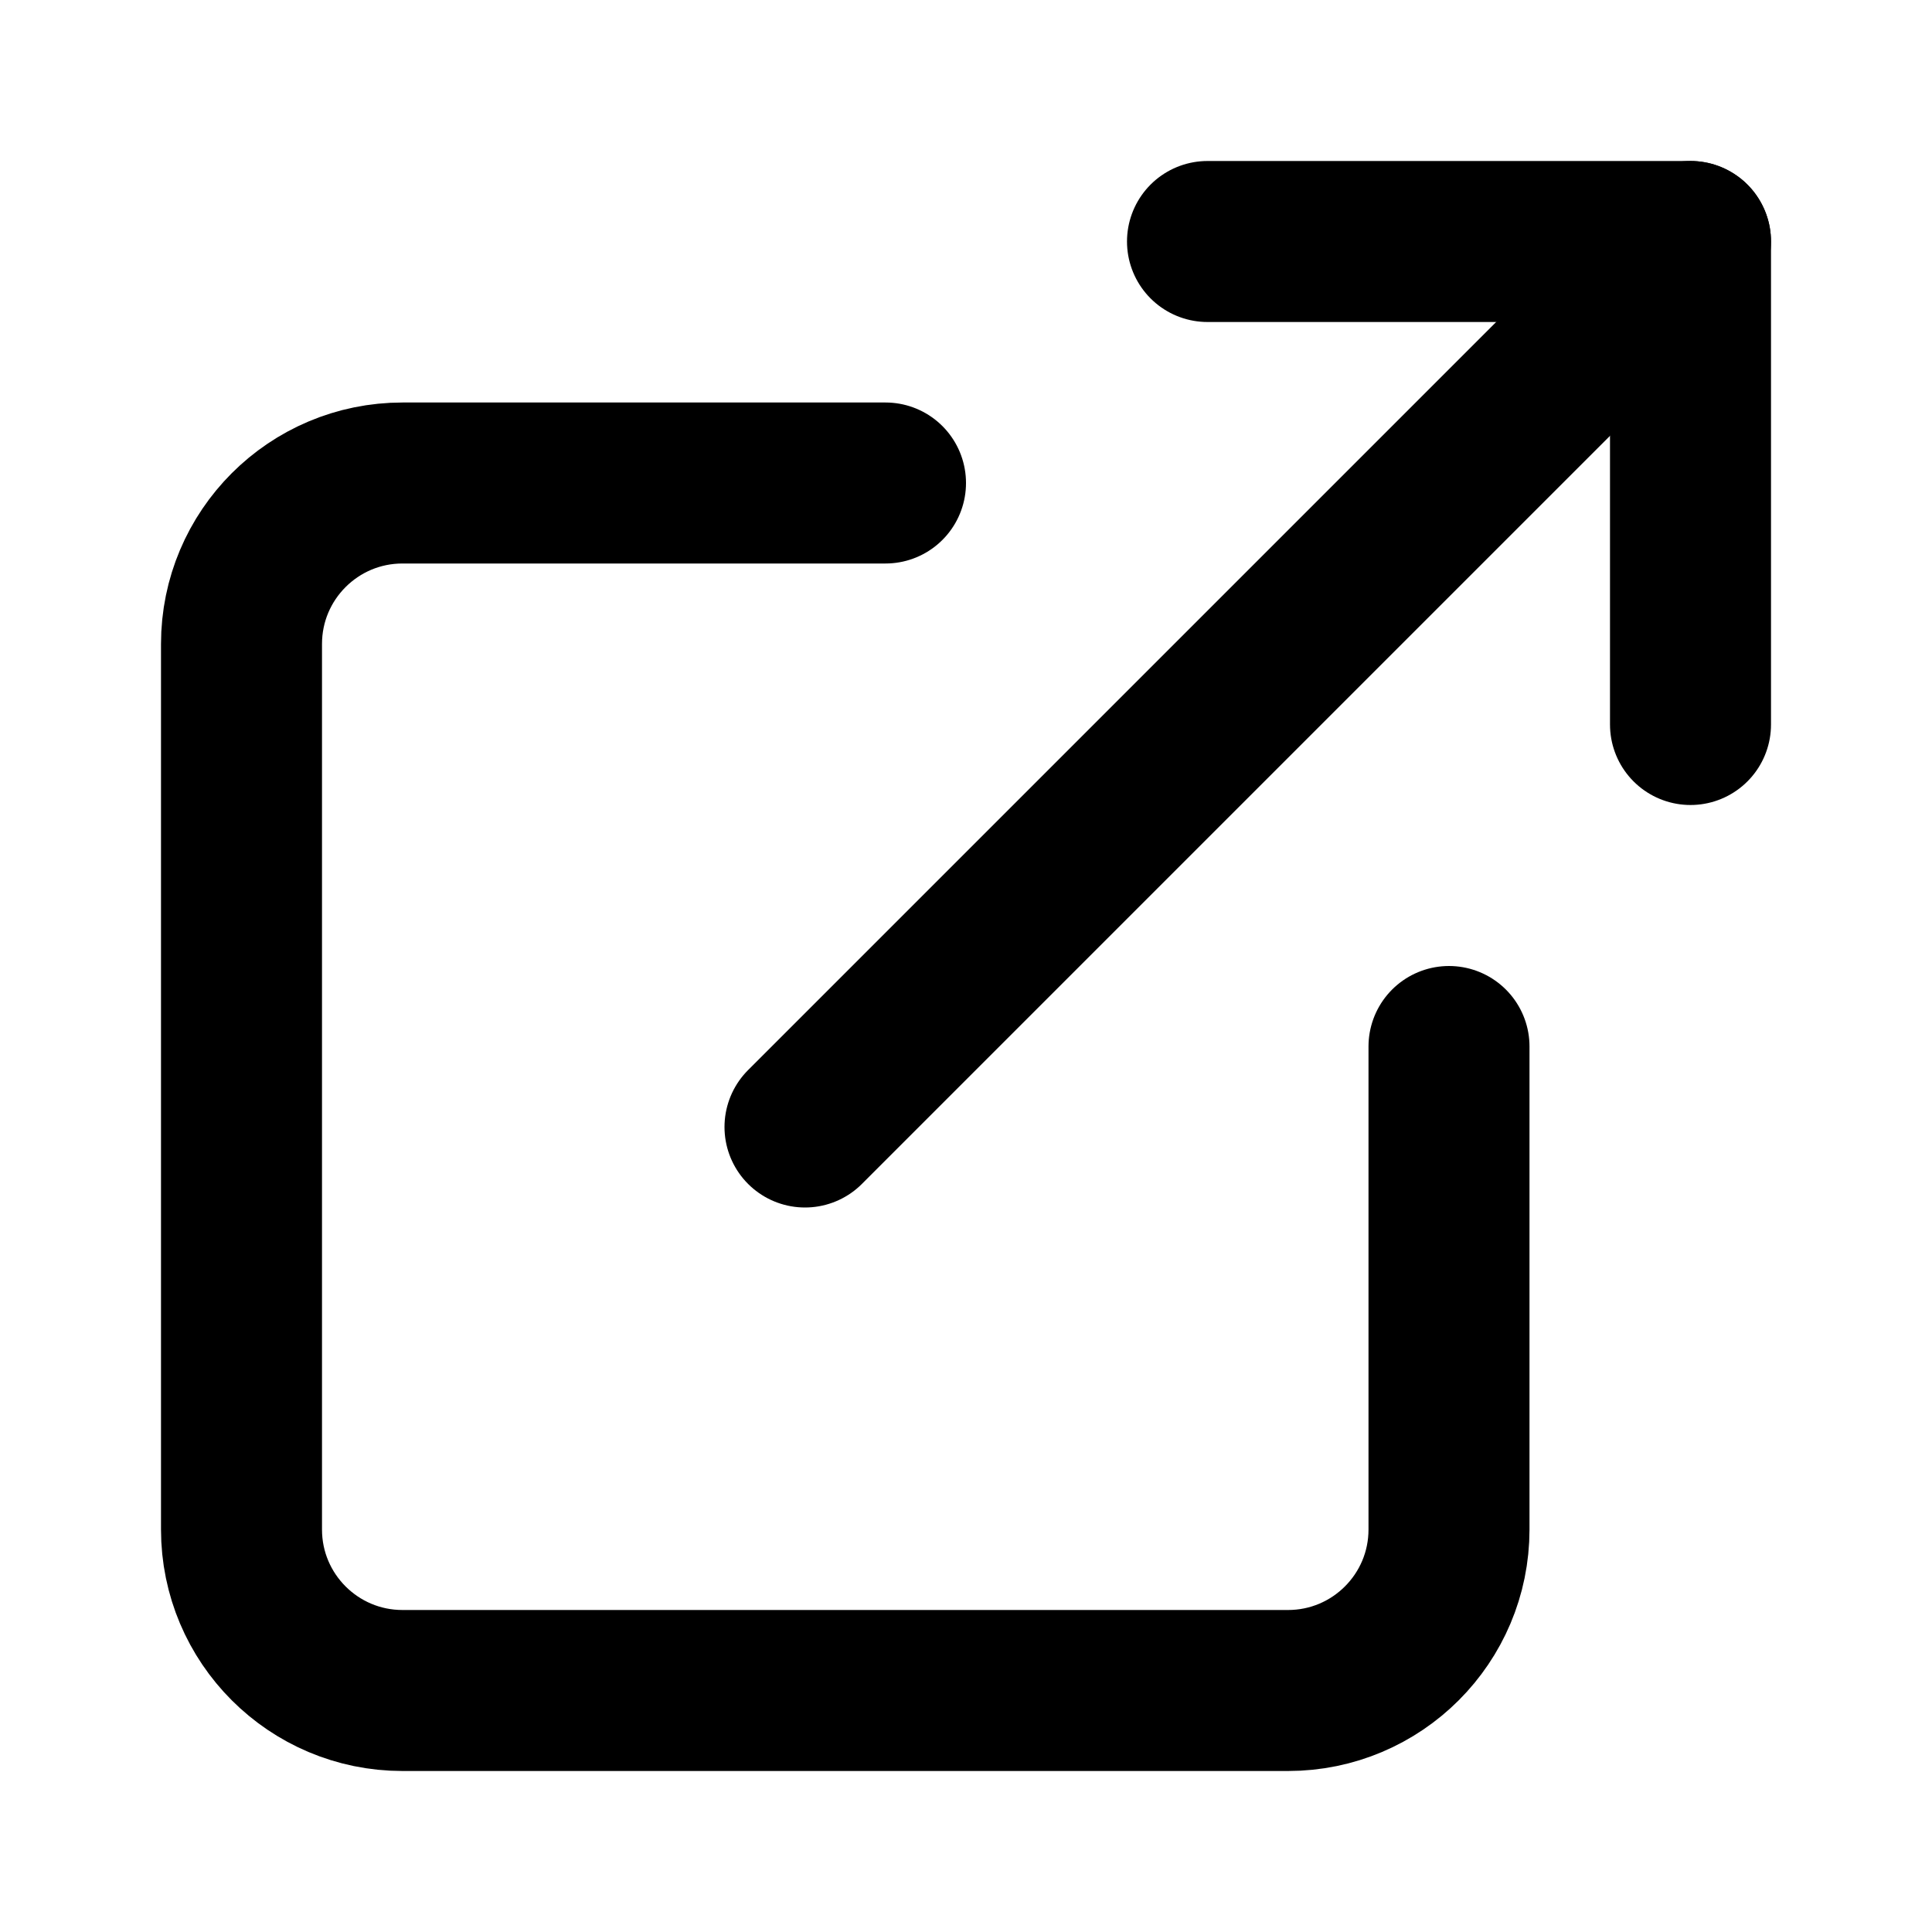
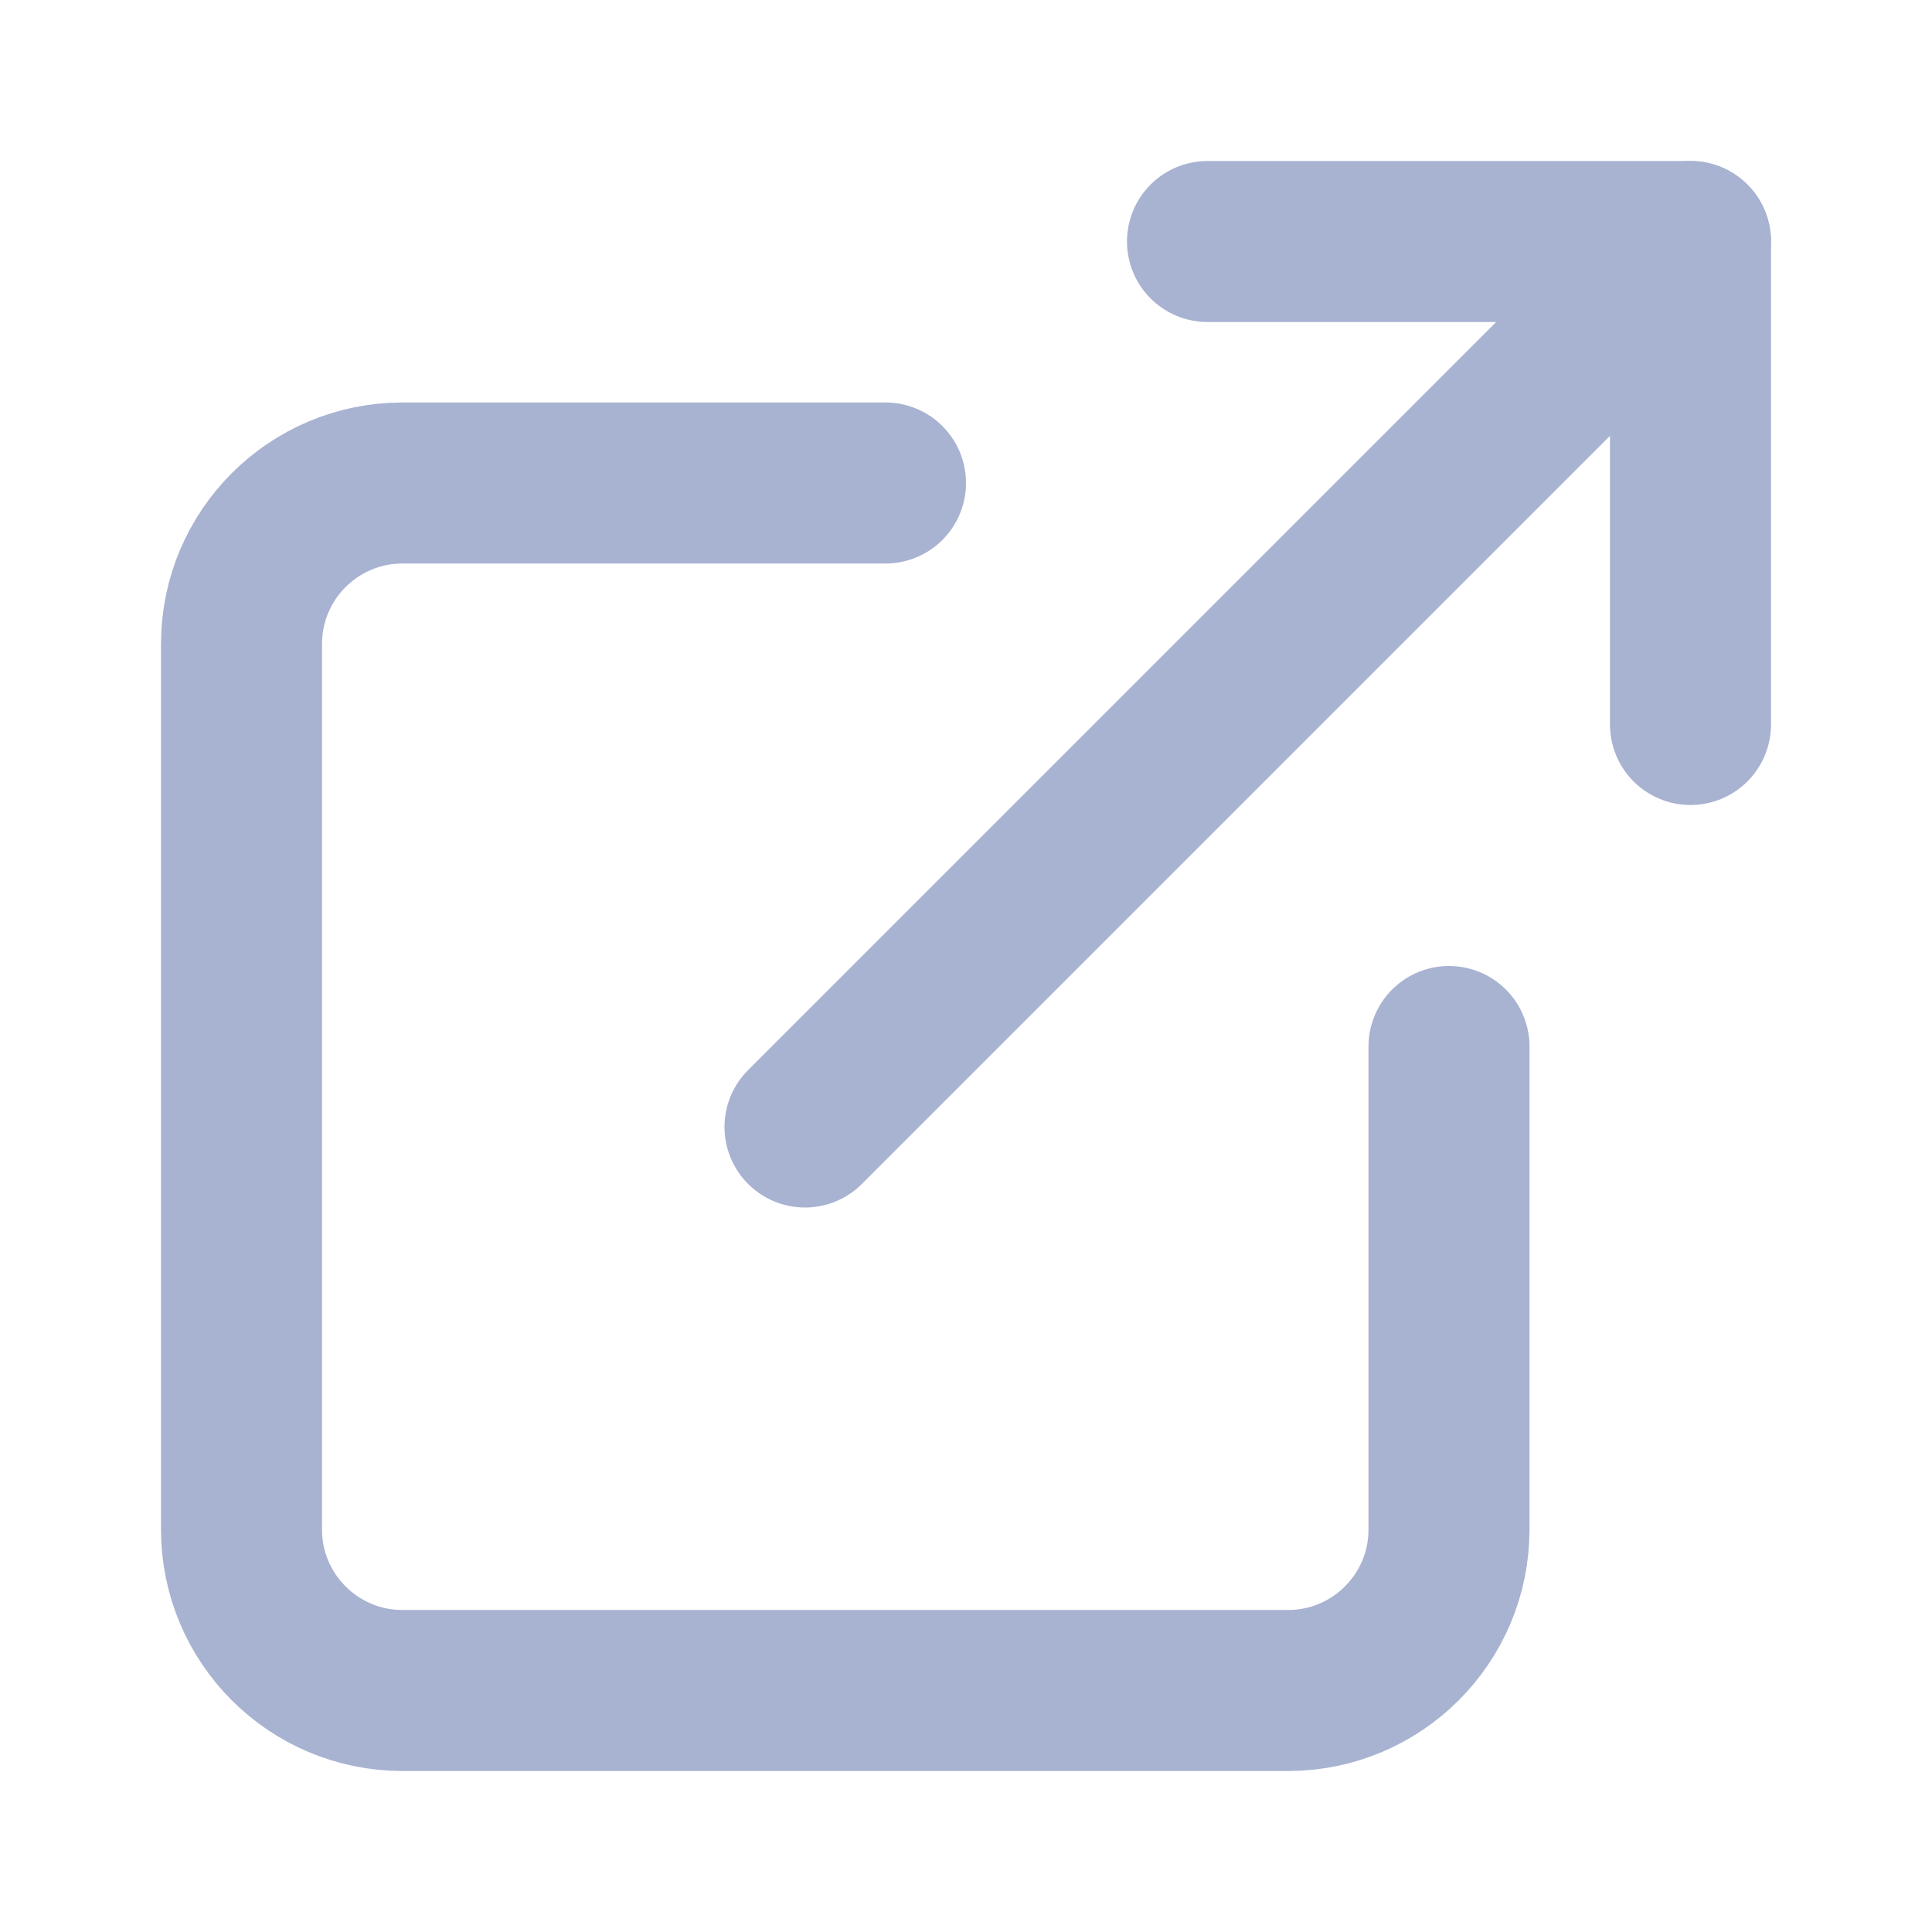
- <svg xmlns="http://www.w3.org/2000/svg" width="24" height="24" viewBox="0 0 24 24" fill="none" stroke="currentColor" stroke-width="2" stroke-linecap="round" stroke-linejoin="round" class="feather feather-external-link">
+ <svg xmlns="http://www.w3.org/2000/svg" width="24" height="24" viewBox="0 0 24 24" fill="none" stroke="#A8B2D1" stroke-width="2" stroke-linecap="round" stroke-linejoin="round" class="feather feather-external-link">
  <path d="M18 13v6a2 2 0 0 1-2 2H5a2 2 0 0 1-2-2V8a2 2 0 0 1 2-2h6" />
  <polyline points="15 3 21 3 21 9" />
  <line x1="10" y1="14" x2="21" y2="3" />
</svg>
